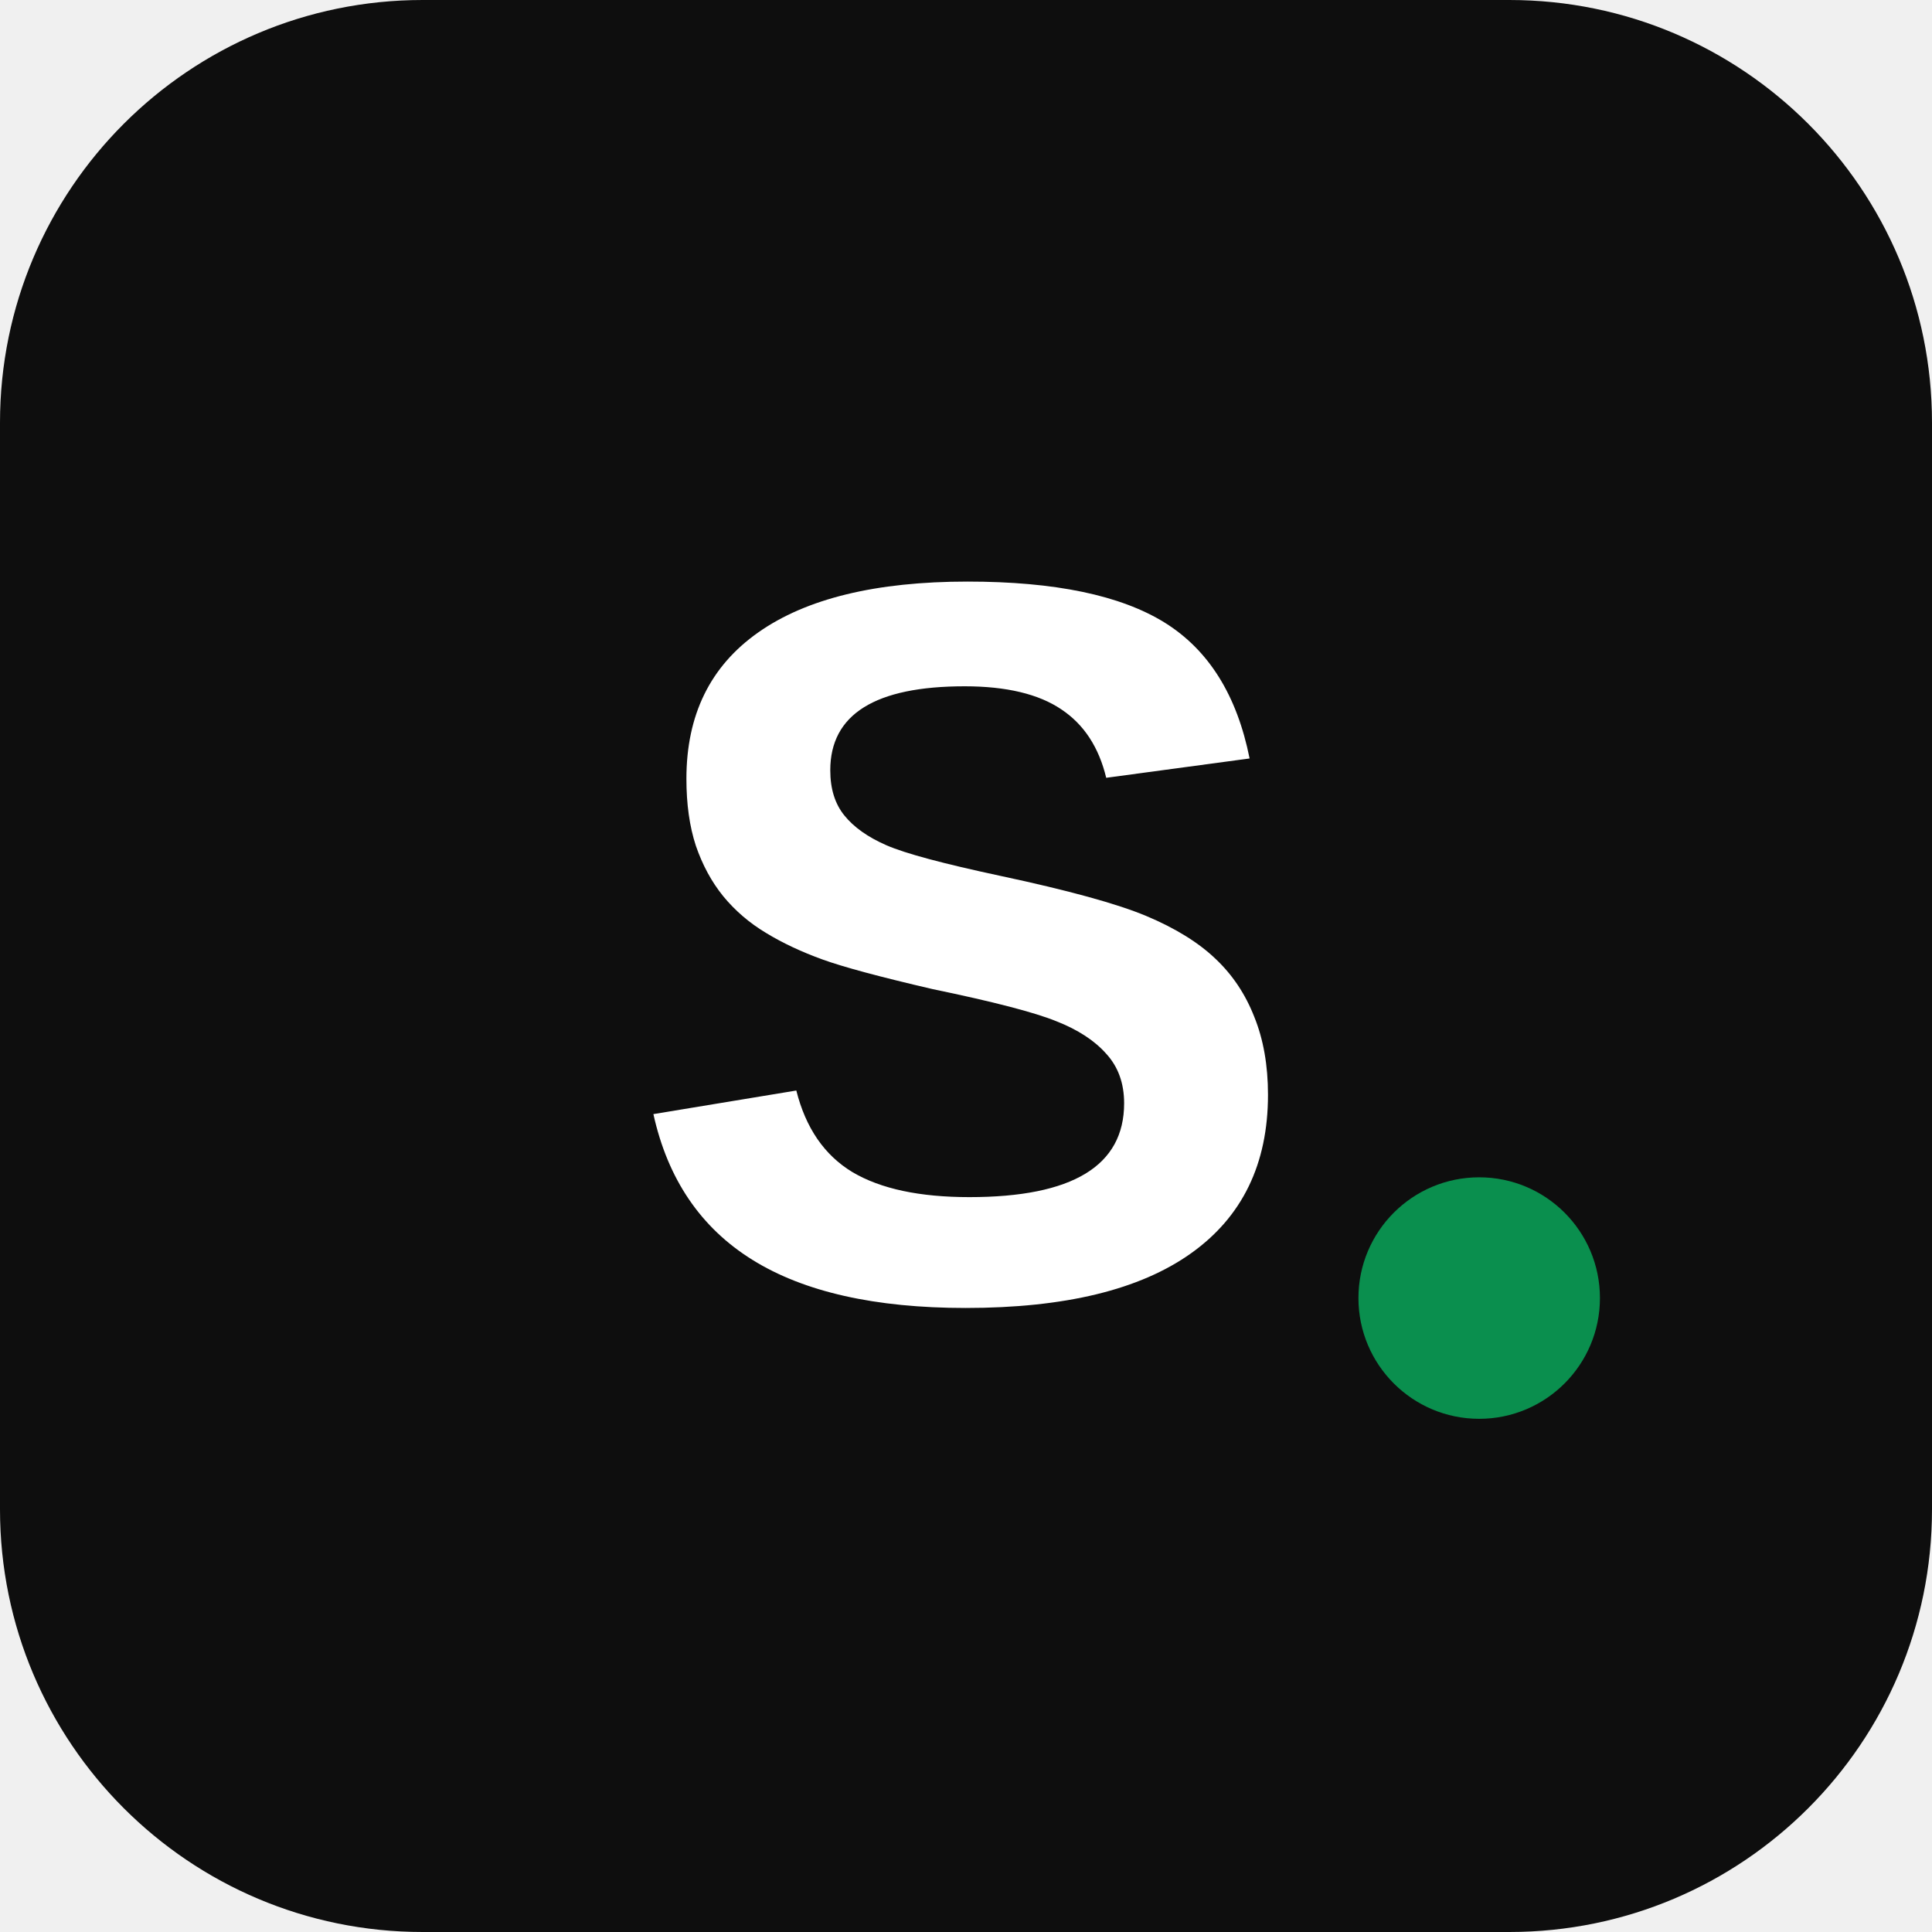
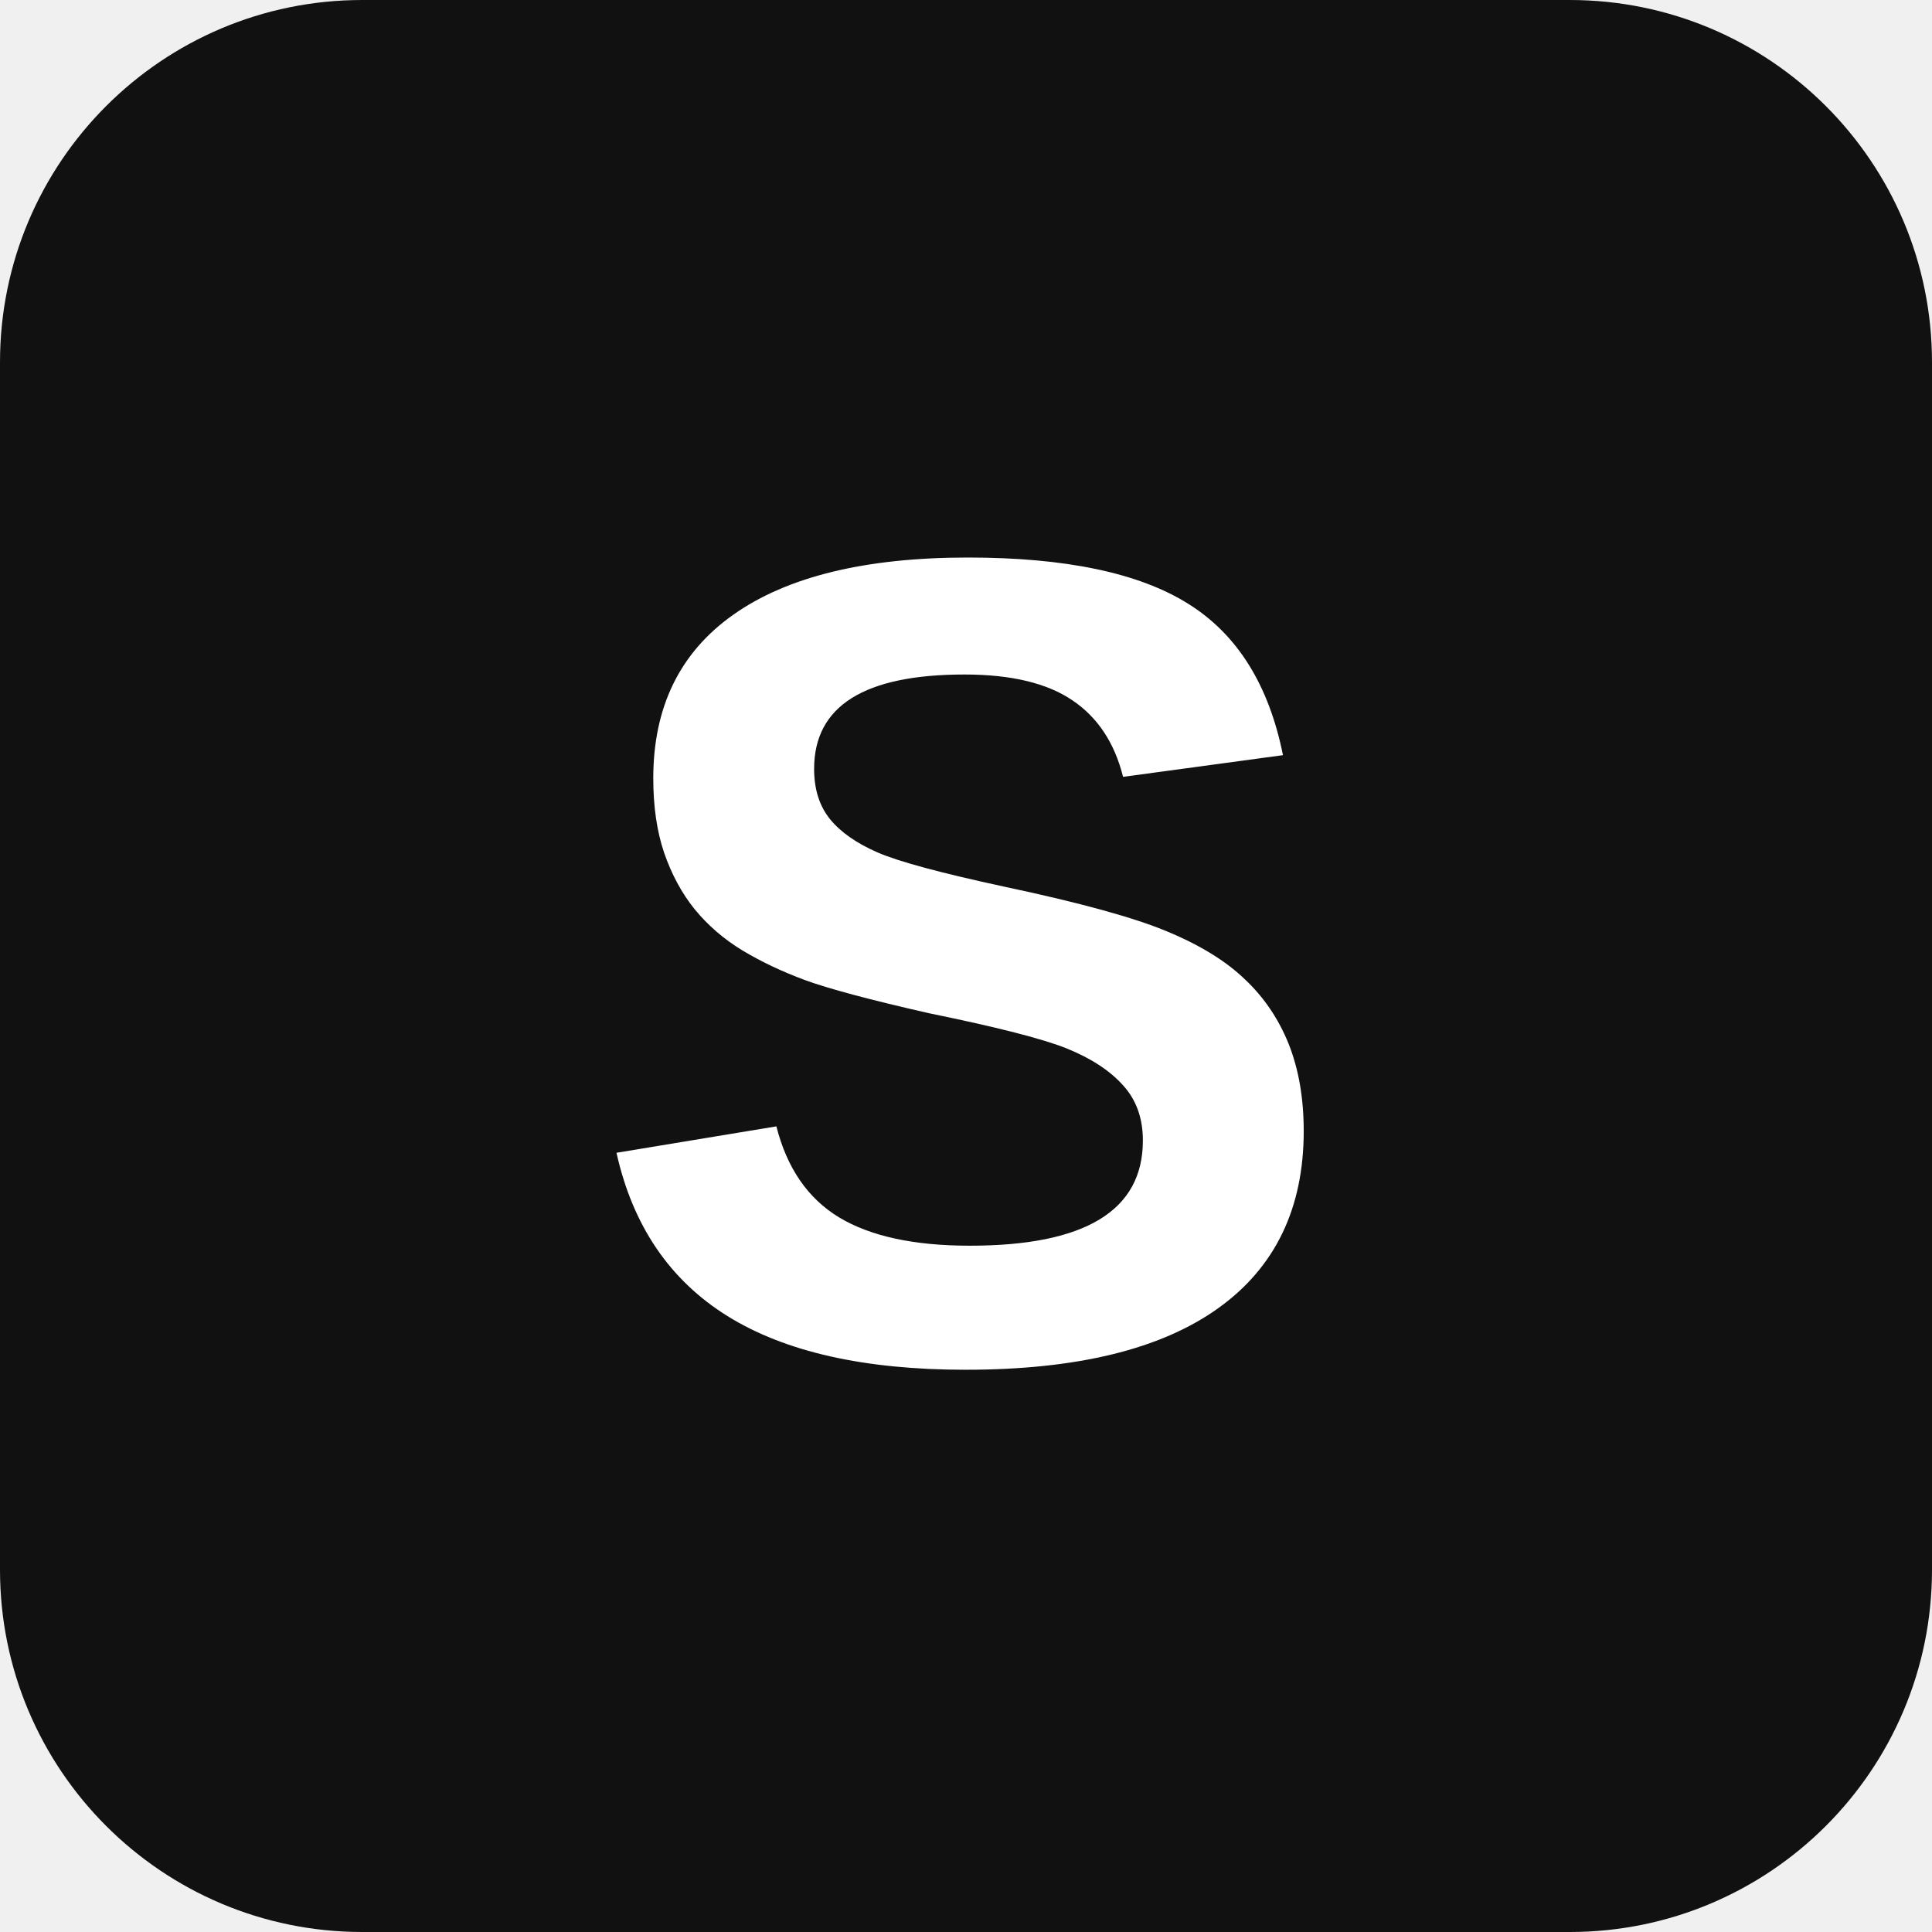
<svg xmlns="http://www.w3.org/2000/svg" viewBox="0 0 64 64">
-   <rect width="64" height="64" rx="14" fill="#0e0e0e" />
-   <text x="32" y="43" font-family="Arial, sans-serif" font-size="34" font-weight="900" fill="#ffffff" text-anchor="middle">S</text>
-   <circle cx="49" cy="43" r="4" fill="#0a8f4e" />
+   <rect width="64" height="64" rx="12" fill="#111111" />
+   <text x="32" y="45" font-family="Arial, Helvetica, sans-serif" font-size="38" font-weight="900" fill="#ffffff" text-anchor="middle">S</text>
</svg>
